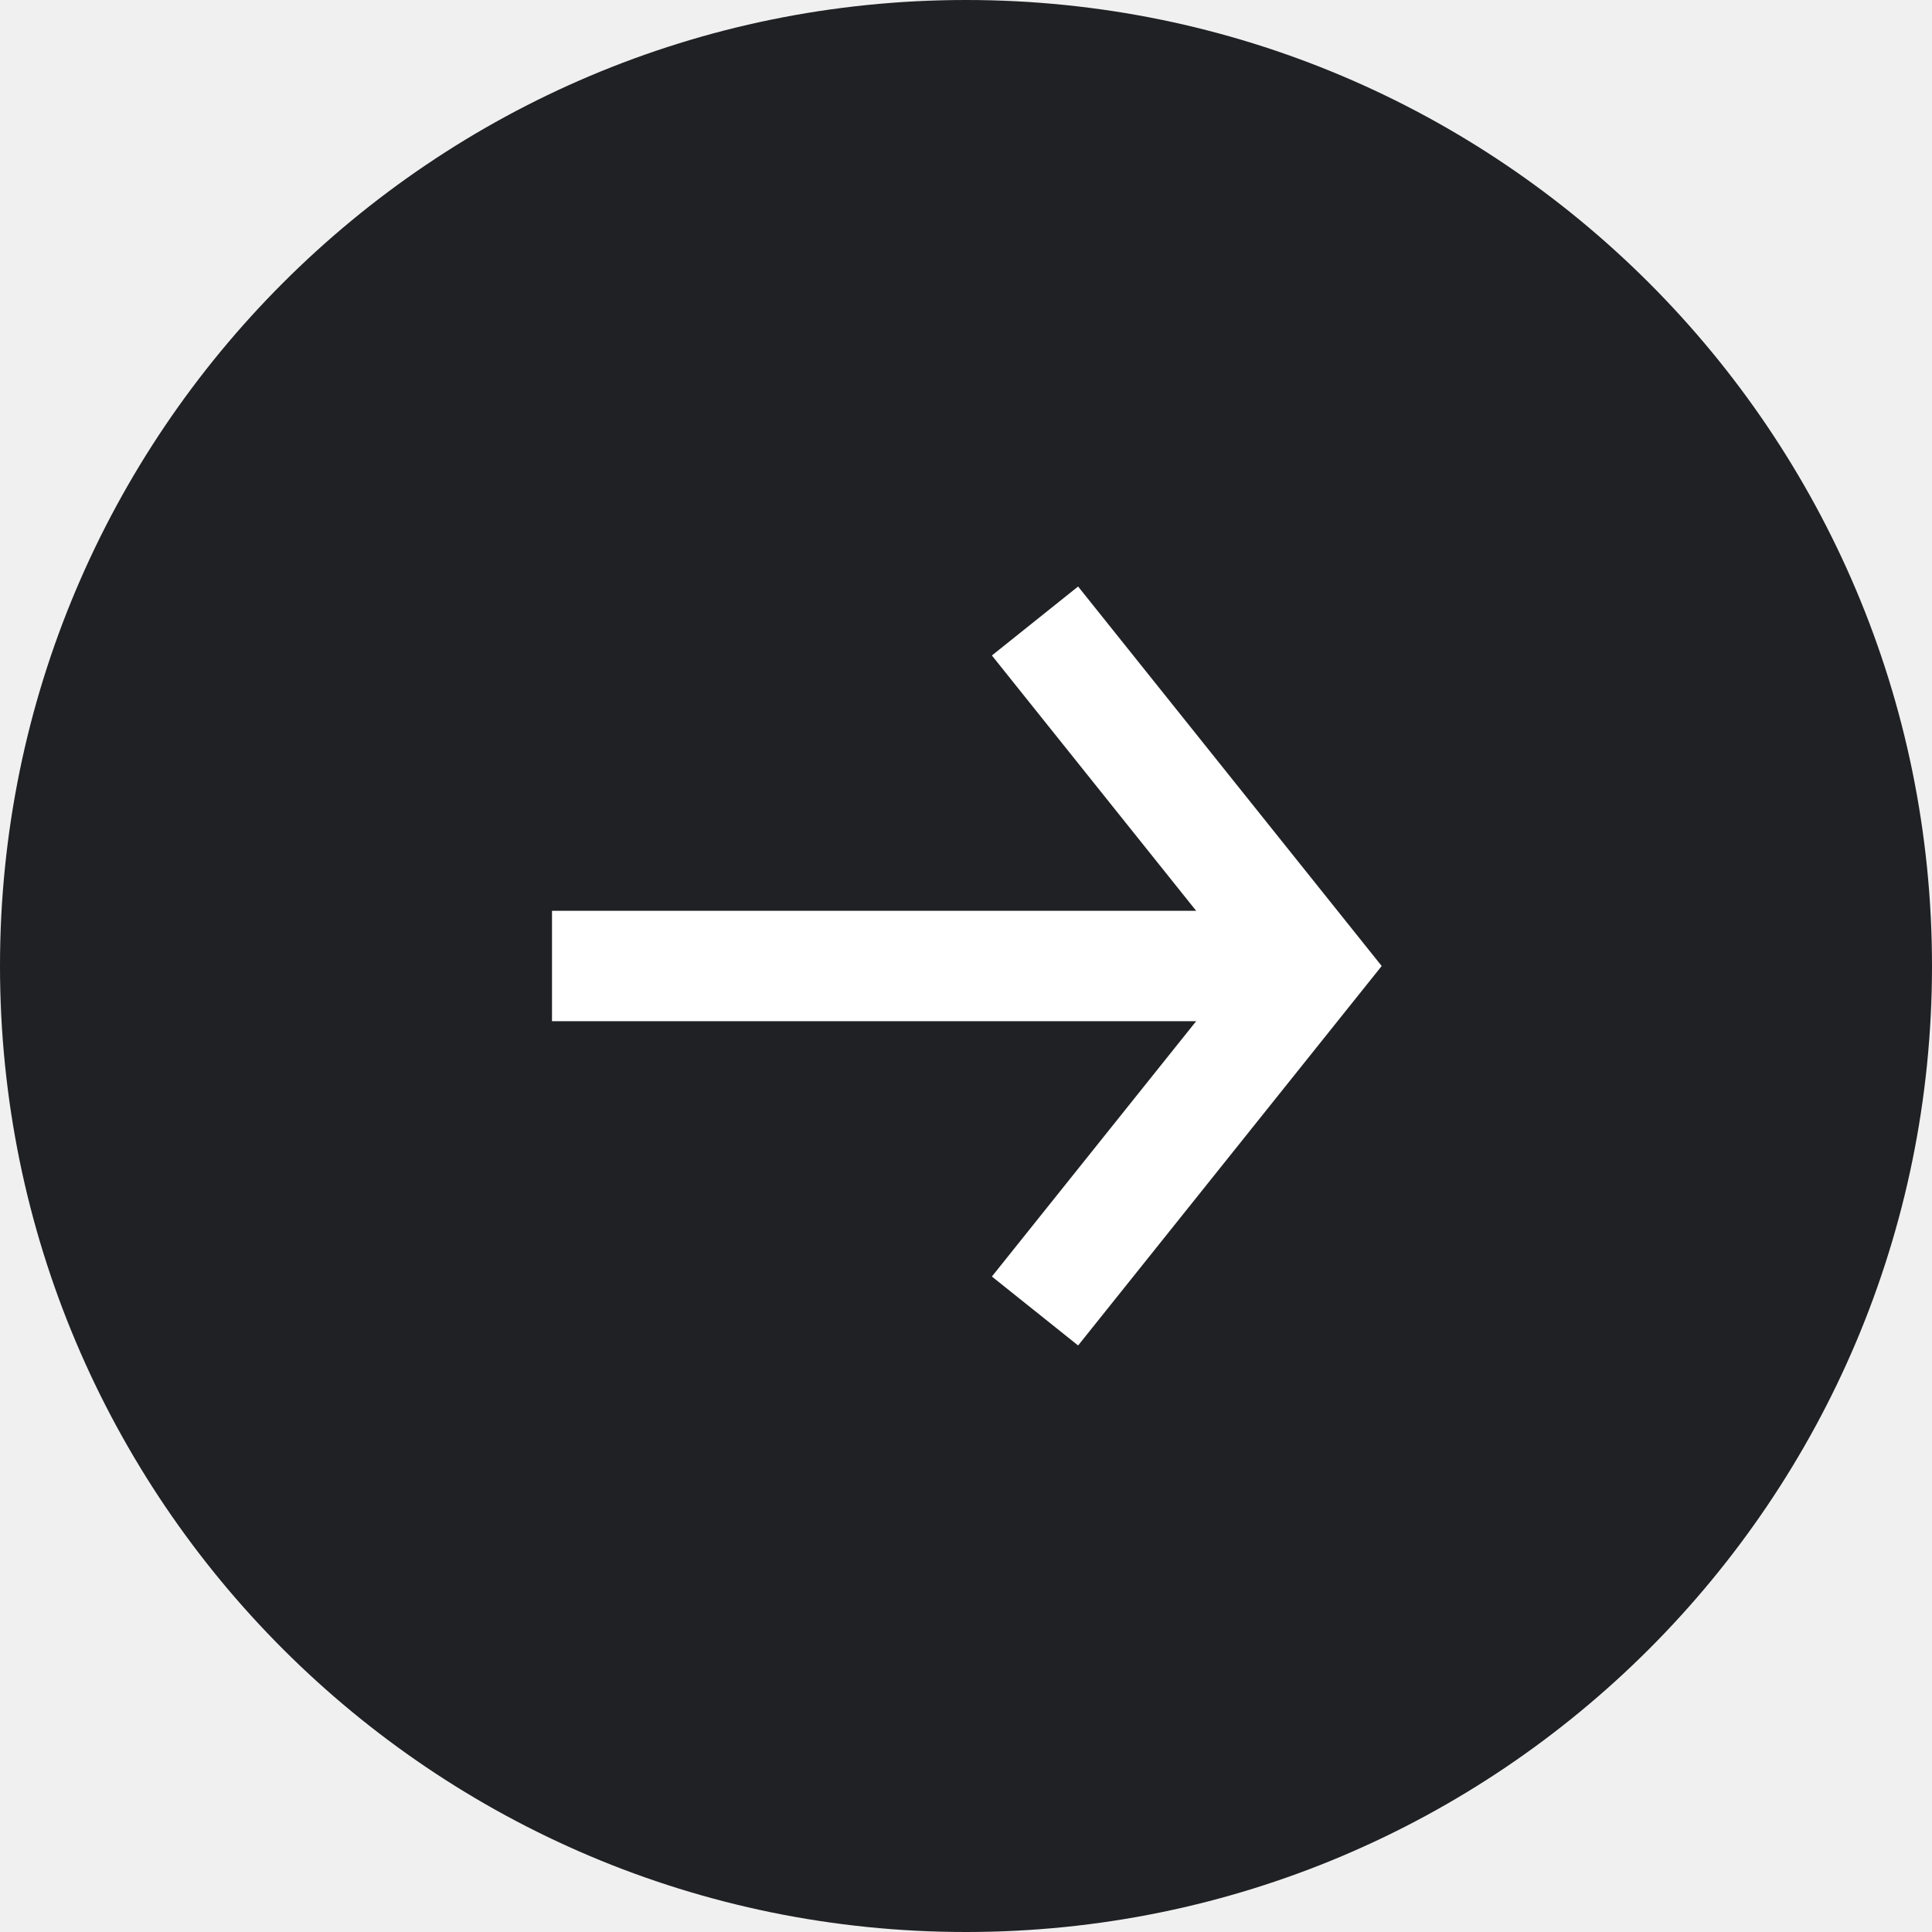
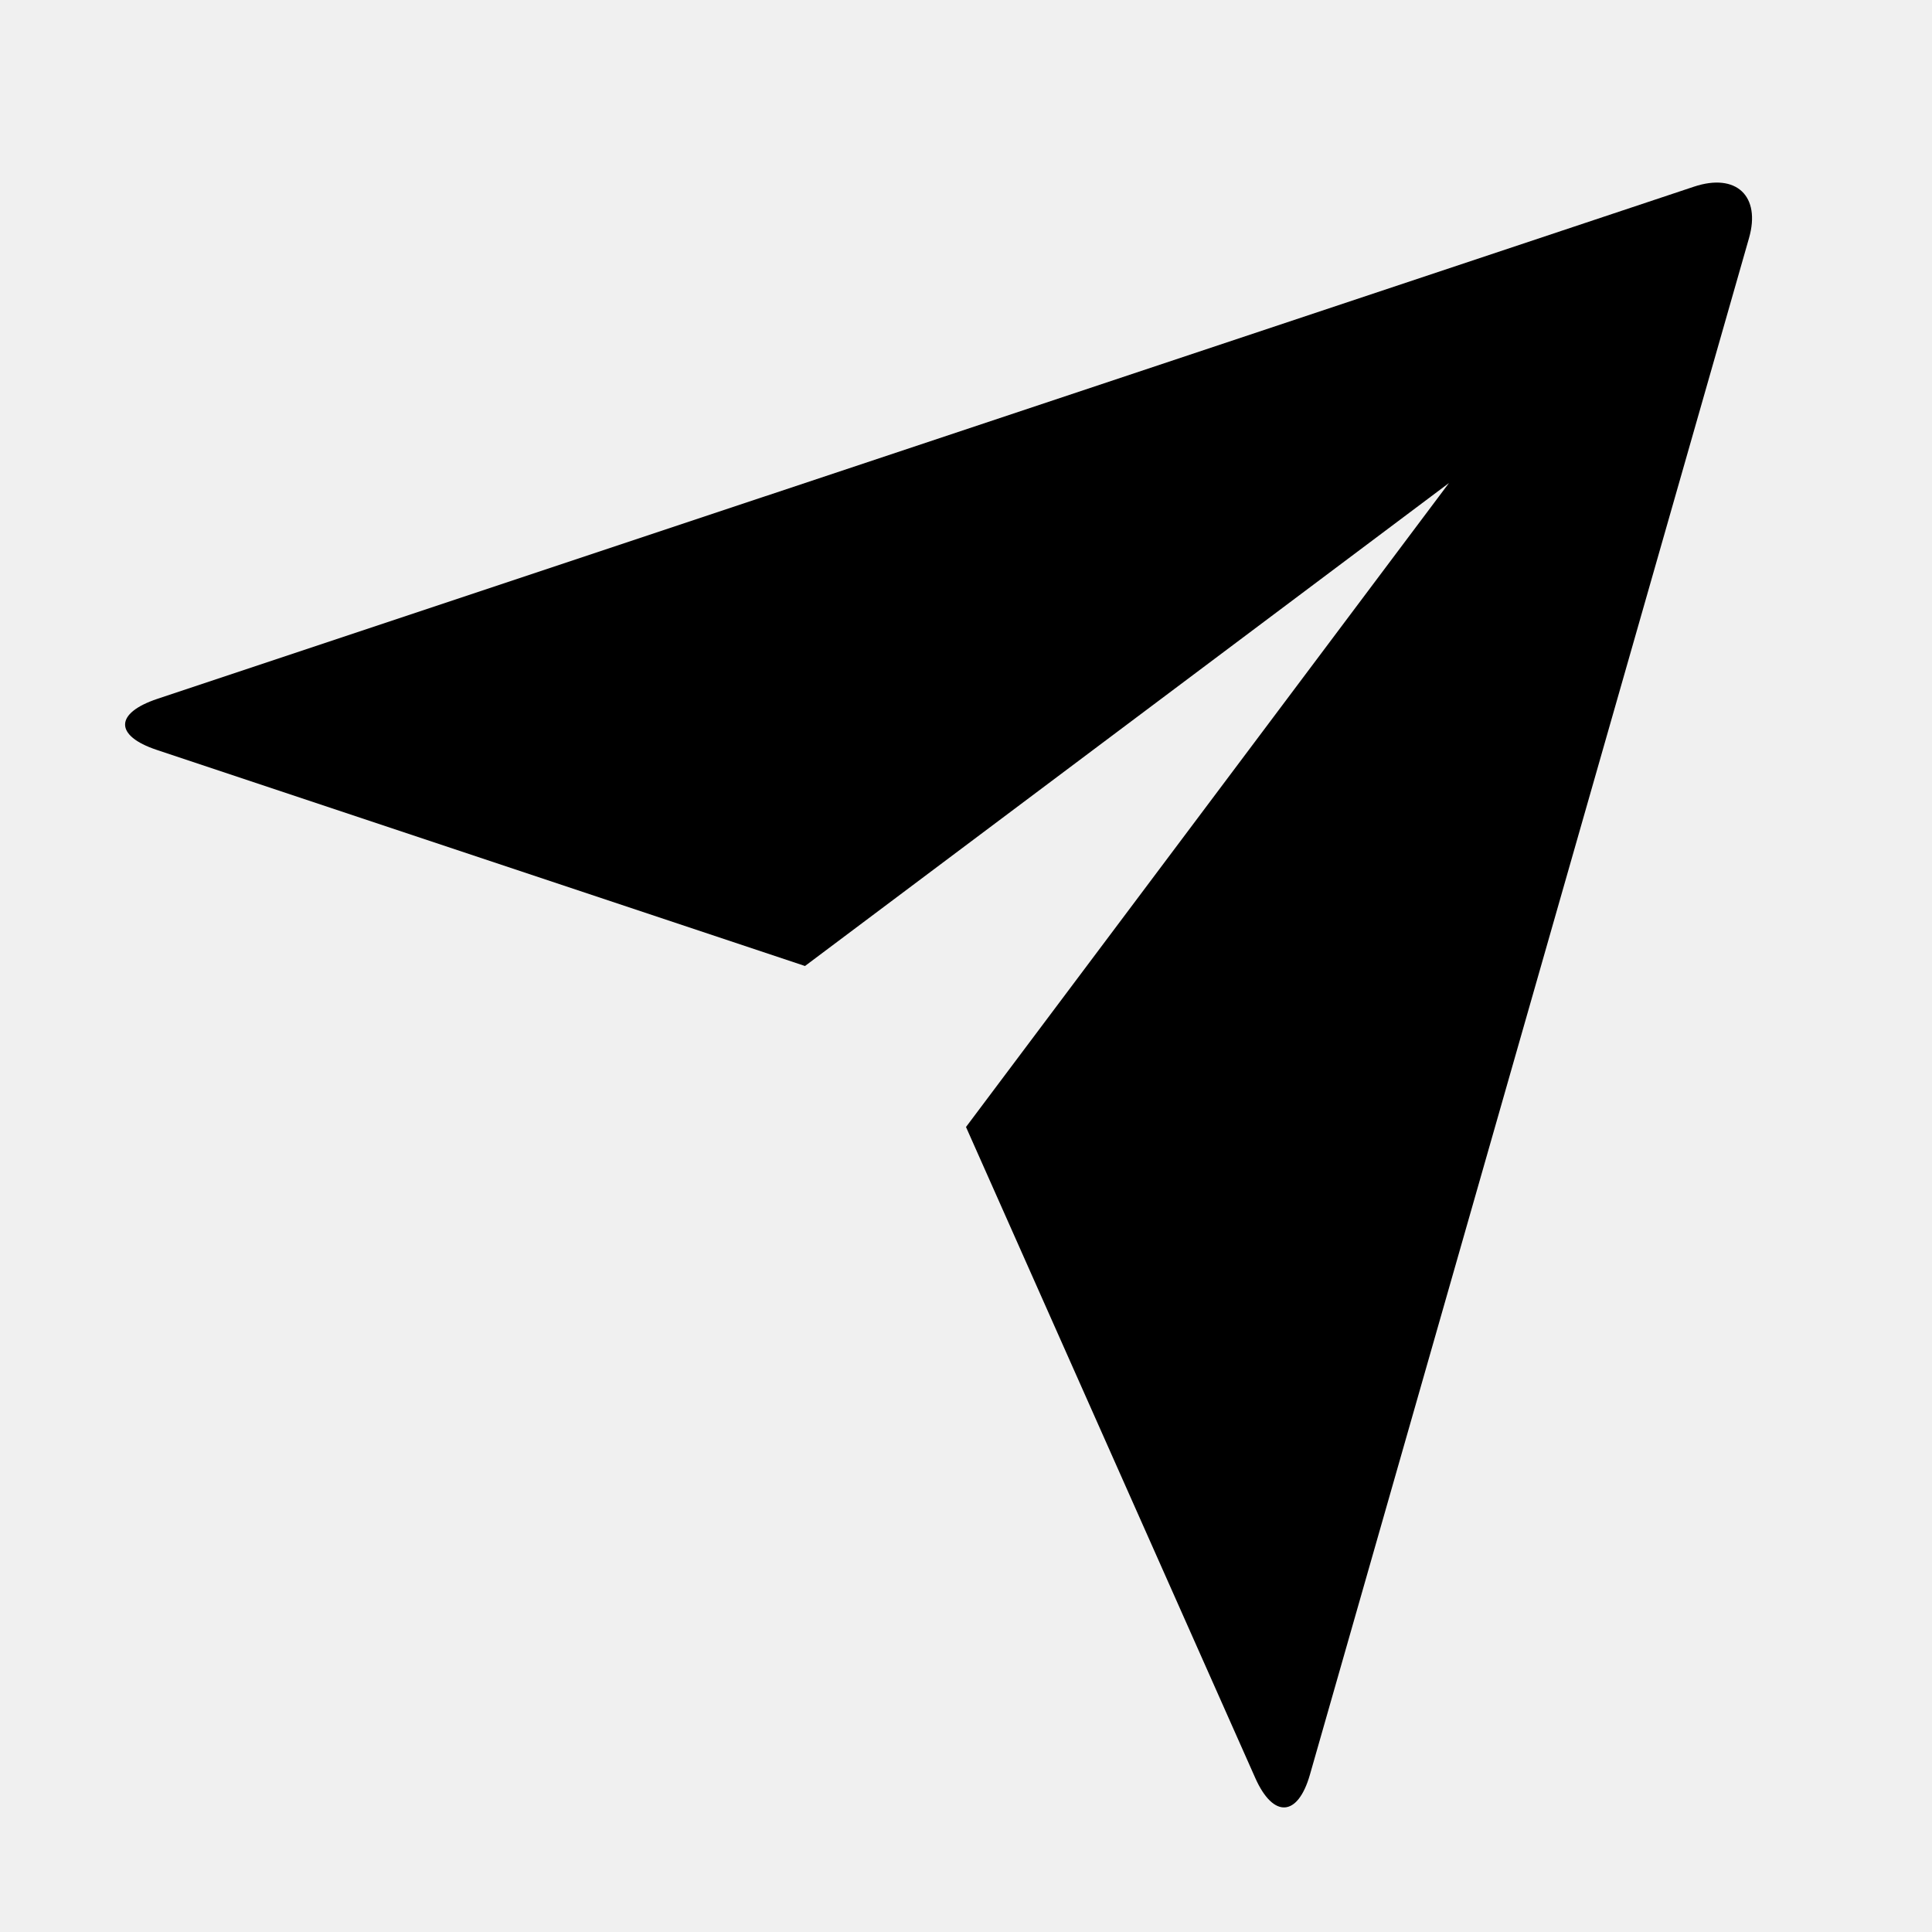
- <svg xmlns="http://www.w3.org/2000/svg" width="28" height="28" viewBox="0 0 28 28" fill="none">
-   <circle cx="14" cy="14" r="14" fill="#202124" />
-   <rect x="8" y="13.2" width="11" height="1.6" fill="white" />
-   <path d="M15 9L19 14L15 19" stroke="white" stroke-width="1.6" />
+ <svg xmlns="http://www.w3.org/2000/svg" width="800px" height="800px" viewBox="0 0 24 24">
+   <g>
+     <path fill="none" d="M0 0h24v24H0z" />
+     <path d="M1.946 9.315c-.522-.174-.527-.455.01-.634l19.087-6.362c.529-.176.832.12.684.638l-5.454 19.086c-.15.529-.455.547-.679.045L12 14l6-8-8 6-8.054-2.685z" />
+   </g>
</svg>
